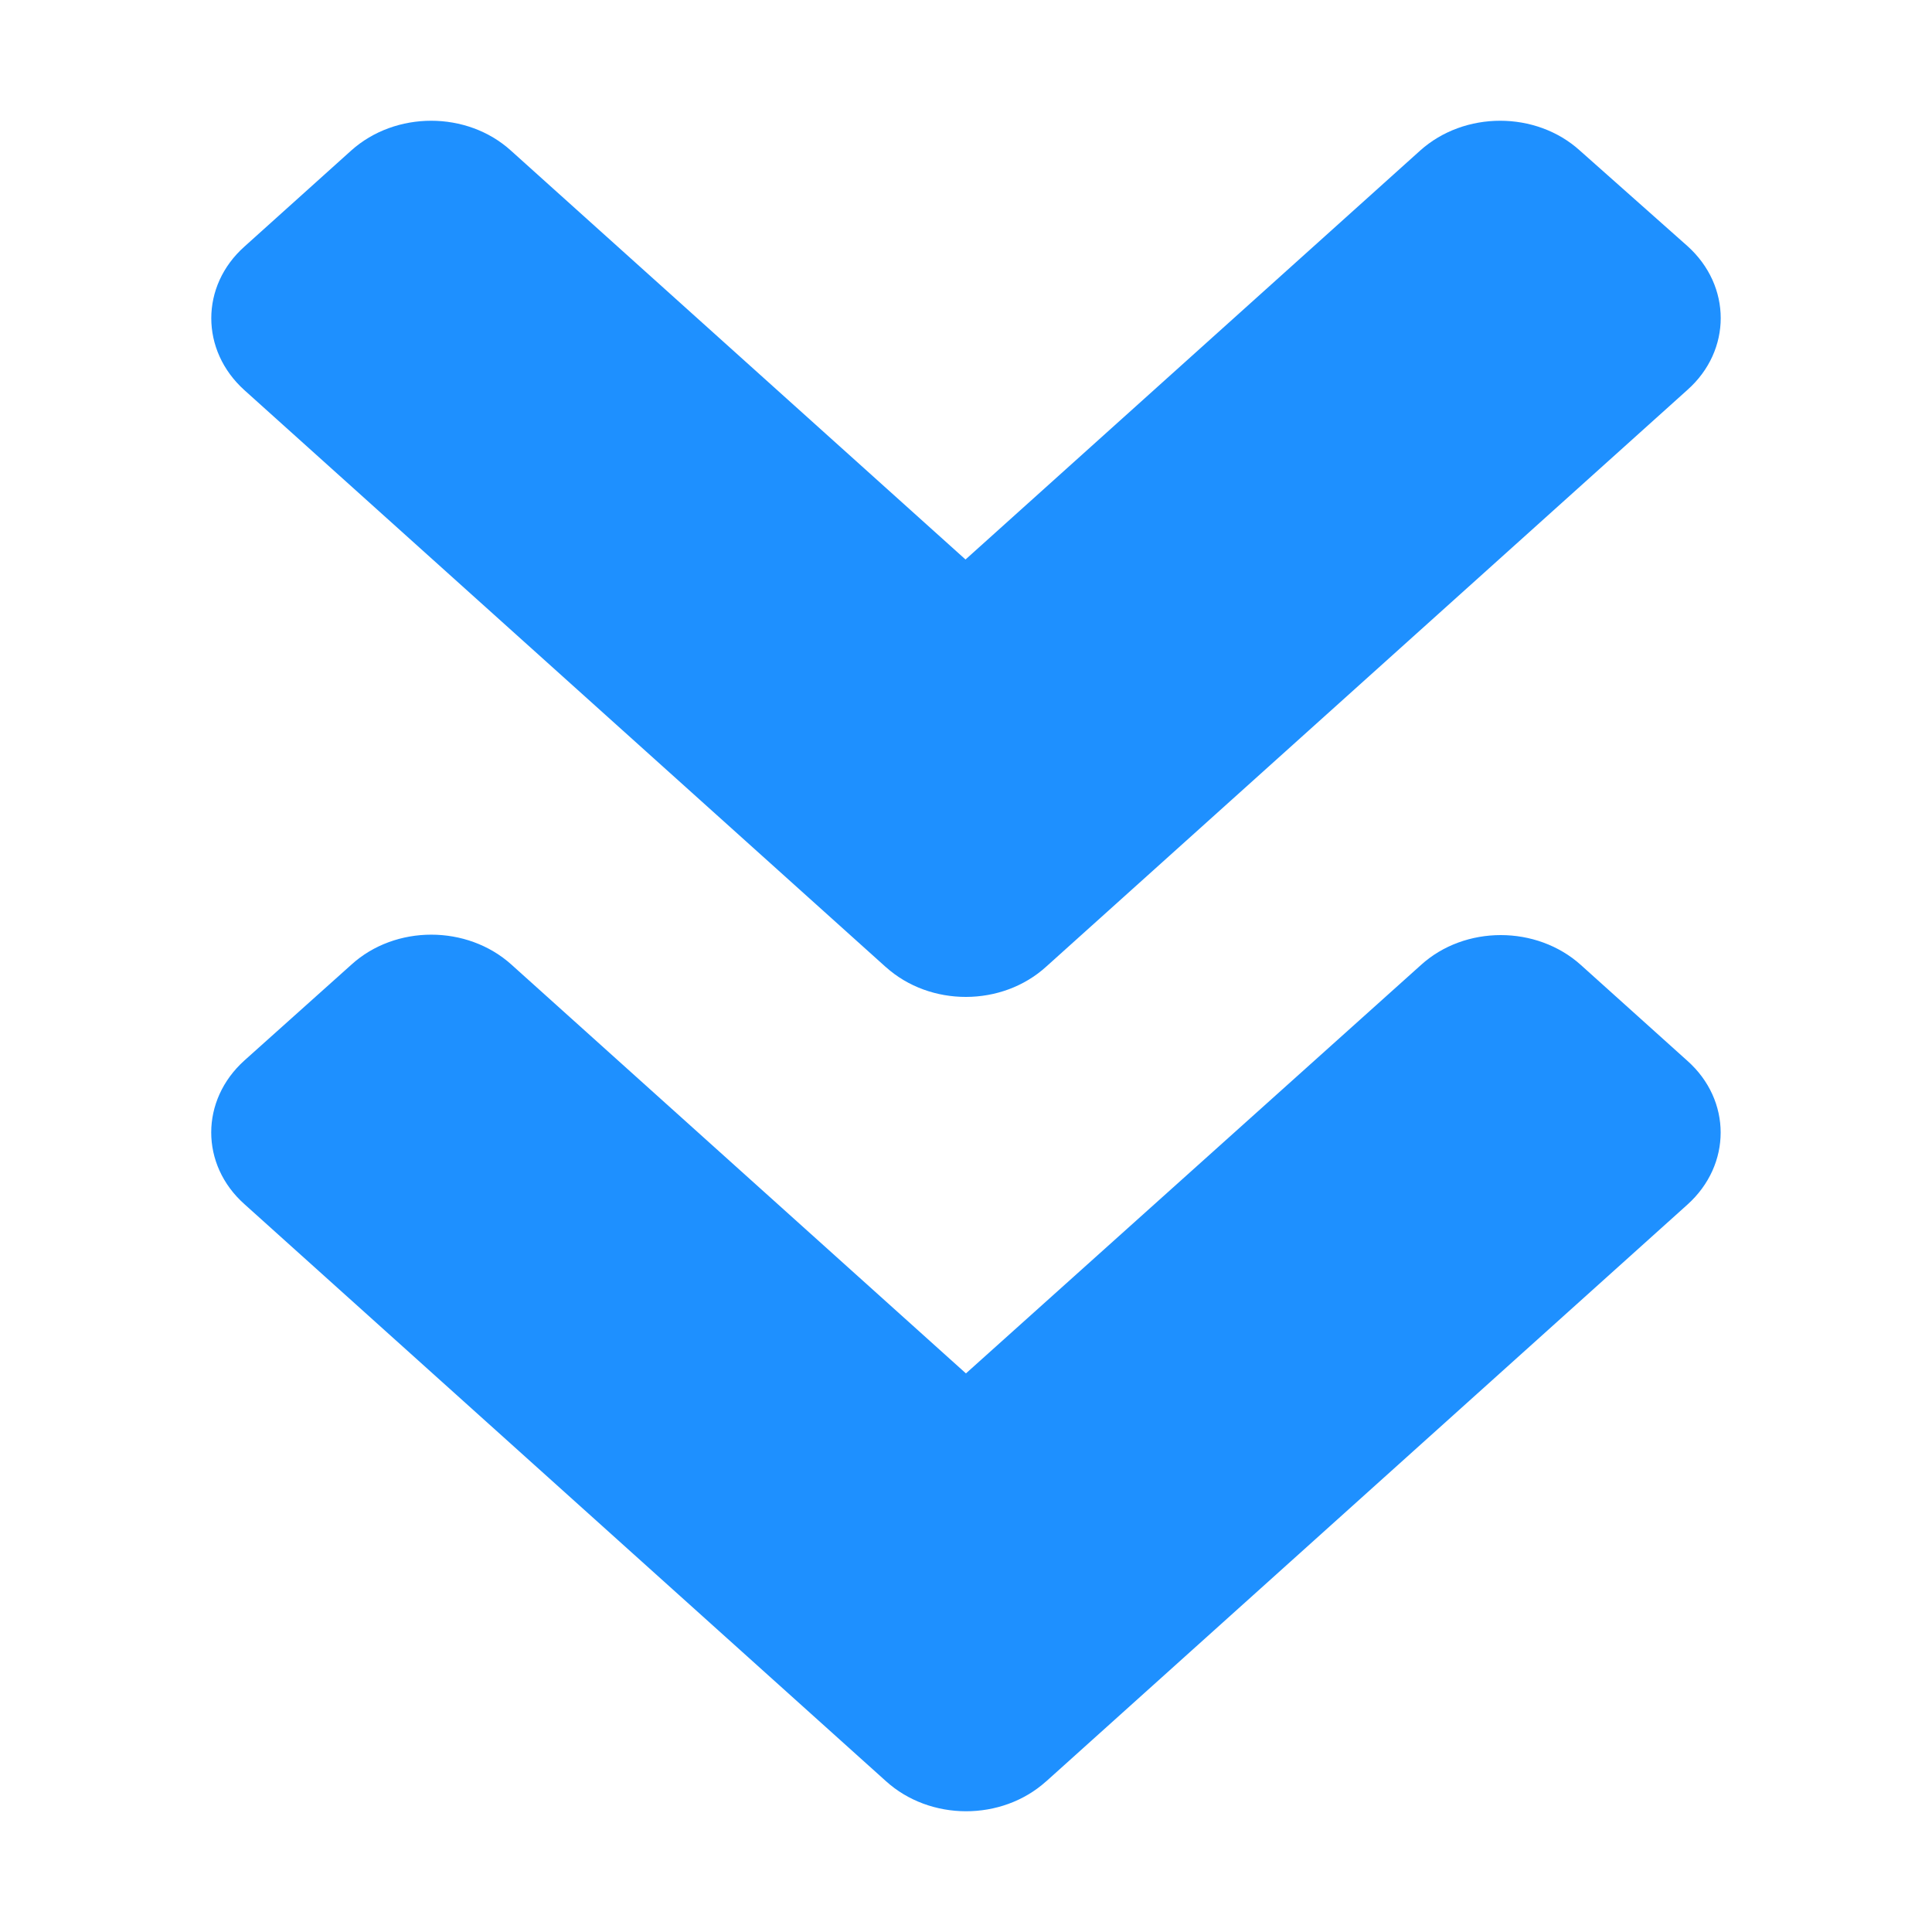
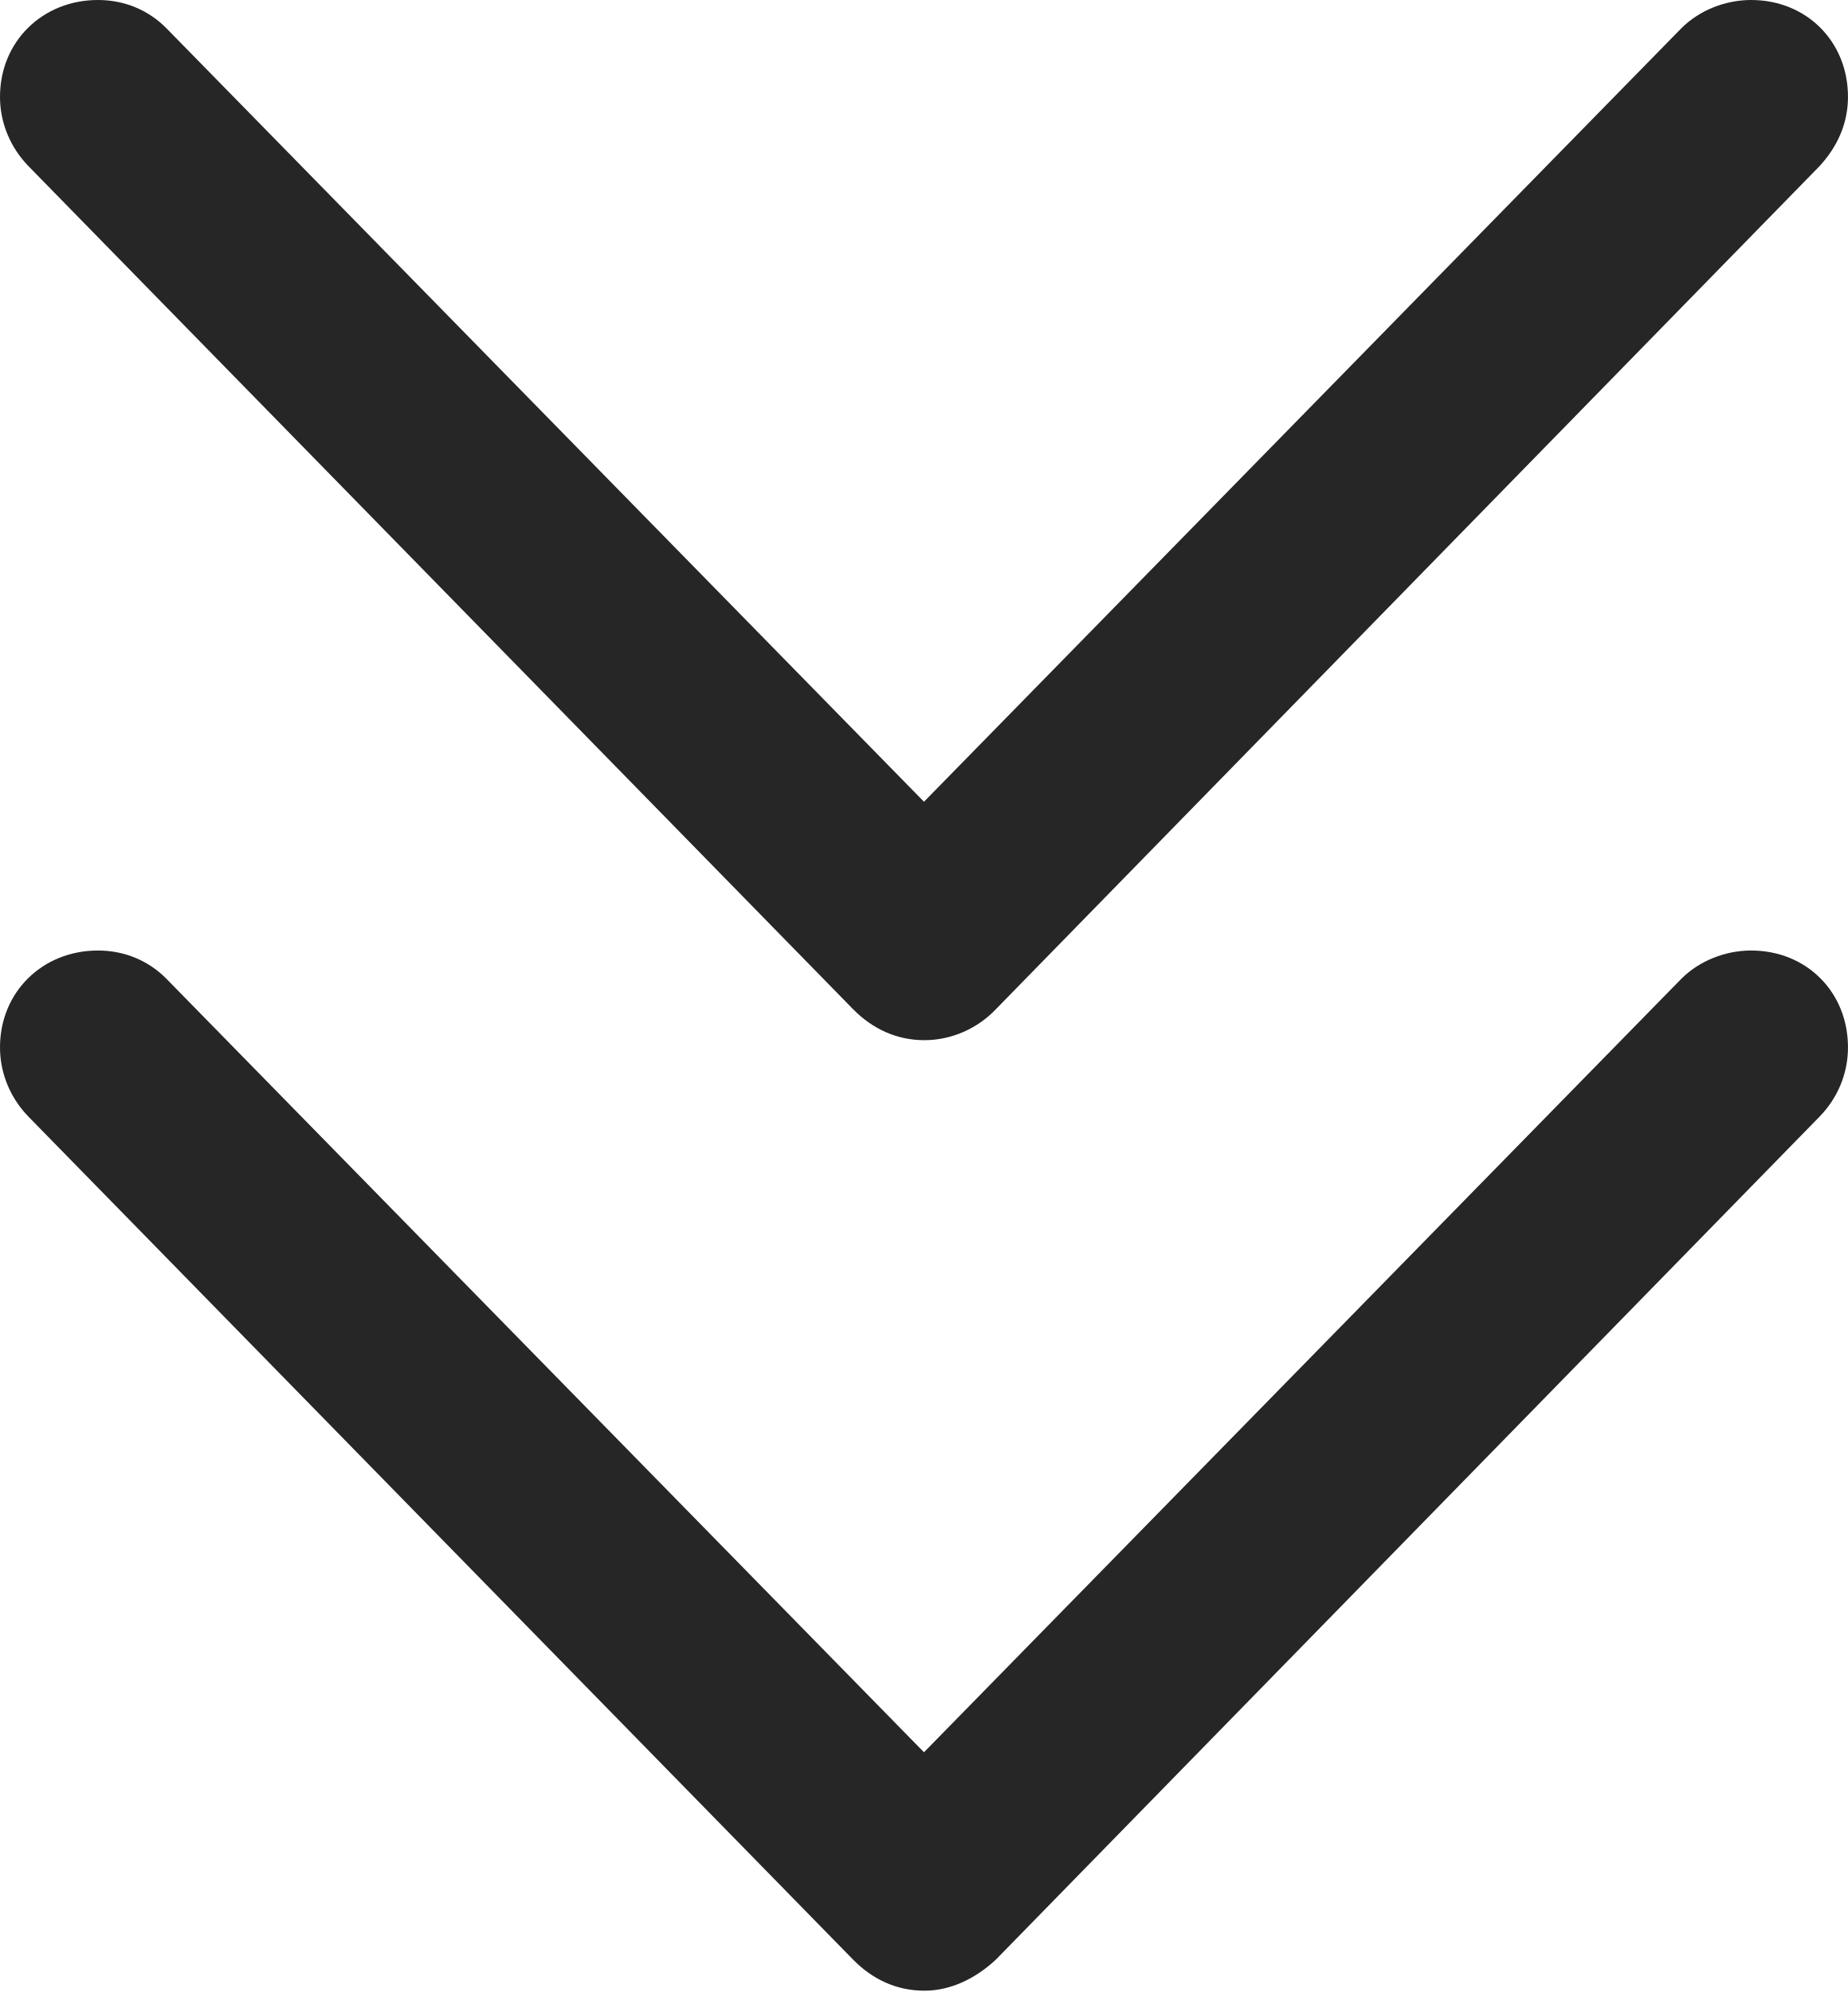
- <svg xmlns="http://www.w3.org/2000/svg" height="32" viewBox="0 0 32 32" width="32">
-   <path d="m14.672 16.018-10.622-9.554c-.734-.66-.734-1.728 0-2.381l1.765-1.588c.734-.66 1.921-.66 2.648 0l7.529 6.772 7.529-6.772c.734-.66 1.921-.66 2.648 0l1.781 1.581c.734.66.734 1.728 0 2.381l-10.622 9.554c-.734.667-1.921.667-2.655.007zm2.655 13.488 10.622-9.554c.734-.66.734-1.728 0-2.381l-1.765-1.588c-.734-.66-1.921-.66-2.648 0l-7.537 6.765-7.529-6.772c-.734-.66-1.921-.66-2.648 0l-1.773 1.588c-.734.66-.734 1.728 0 2.381l10.622 9.554c.734.667 1.921.667 2.655.007z" fill="#1e90ff" stroke-width=".074" />
+ <svg xmlns="http://www.w3.org/2000/svg" version="1.1" viewBox="0 0 16.961 18.285">
+   <g>
+     <rect height="18.285" opacity="0" width="16.961" x="0" y="0" />
+     <path d="M0.265 10.254L7.83 17.988C8.008 18.169 8.228 18.273 8.485 18.273C8.731 18.273 8.961 18.156 9.142 17.986L16.698 10.252C16.861 10.086 16.961 9.862 16.961 9.614C16.961 9.106 16.58 8.725 16.072 8.725C15.834 8.725 15.596 8.82 15.432 8.984L7.958 16.618L9.003 16.618L1.527 8.984C1.365 8.82 1.146 8.725 0.899 8.725C0.39 8.725 0 9.106 0 9.614C0 9.862 0.102 10.088 0.265 10.254Z" fill="black" fill-opacity="0.85" />
+     <path d="M0.265 1.529L7.83 9.264C8.008 9.444 8.228 9.548 8.485 9.548C8.731 9.548 8.972 9.442 9.142 9.262L16.698 1.527C16.861 1.351 16.961 1.137 16.961 0.889C16.961 0.381 16.58 0 16.072 0C15.834 0 15.596 0.095 15.432 0.259L7.958 7.893L9.003 7.893L1.527 0.259C1.365 0.095 1.146 0 0.899 0C0.39 0 0 0.381 0 0.889C0 1.137 0.102 1.363 0.265 1.529Z" fill="black" fill-opacity="0.85" />
+   </g>
</svg>
